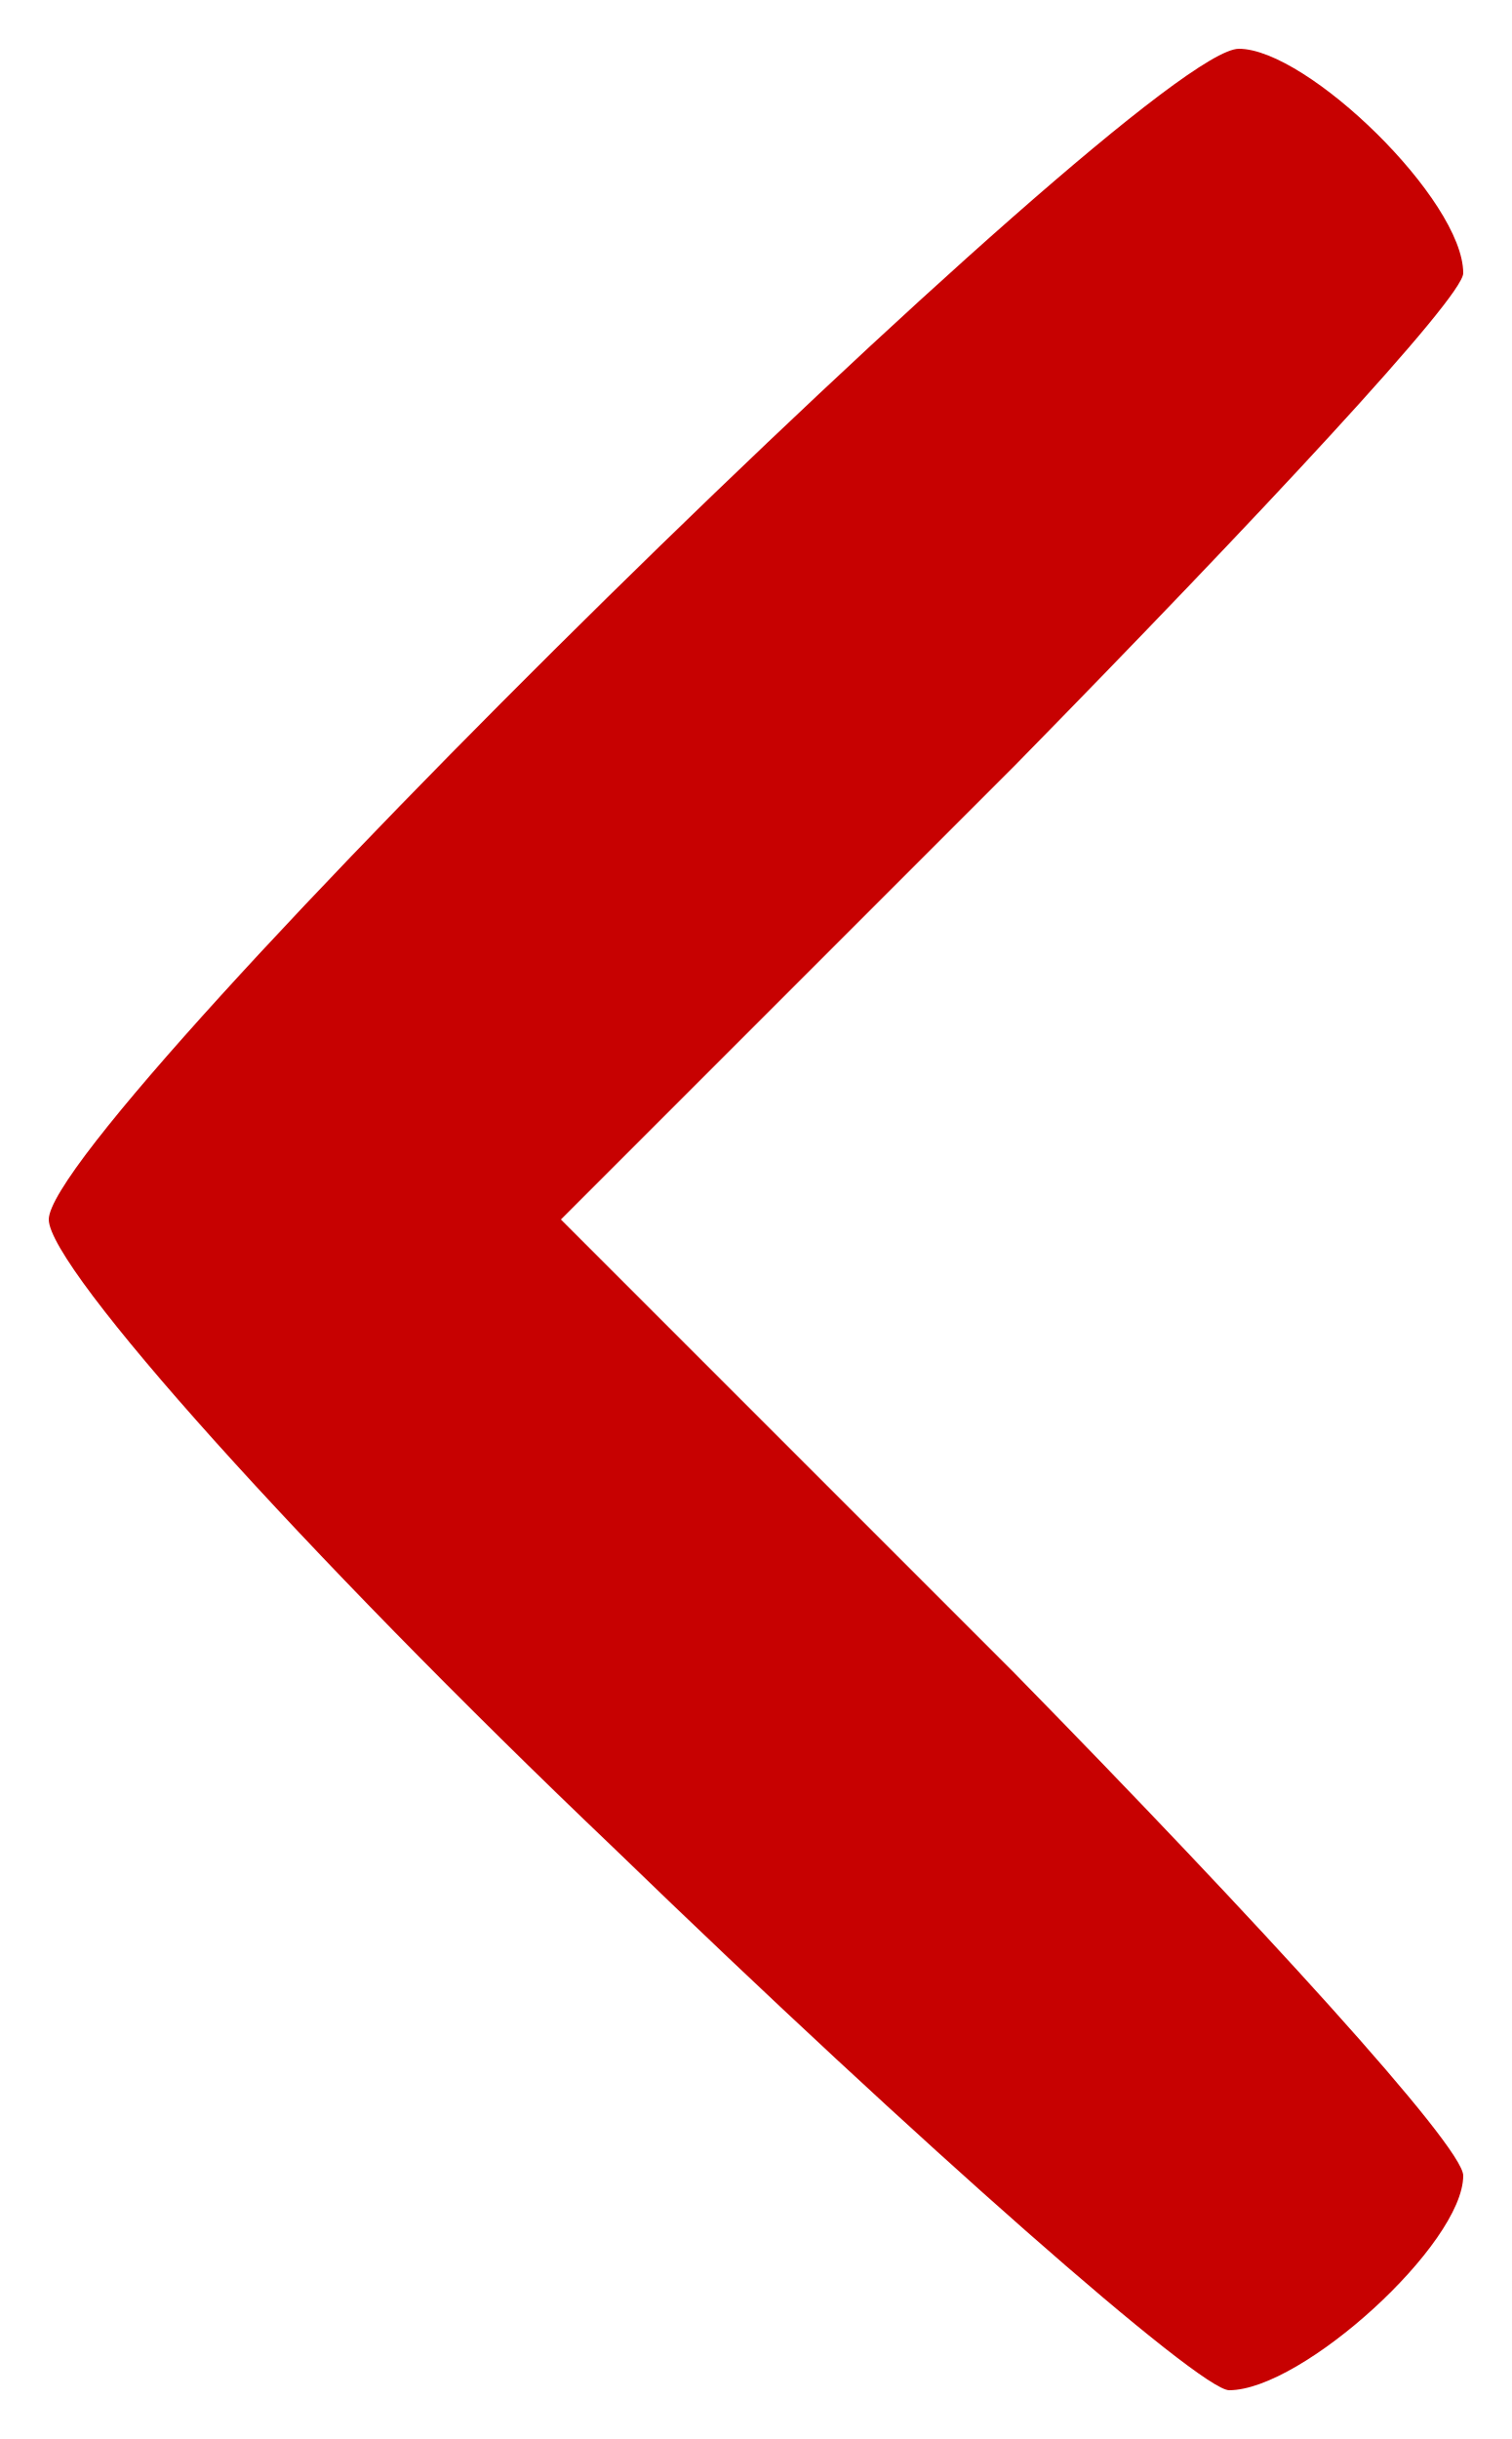
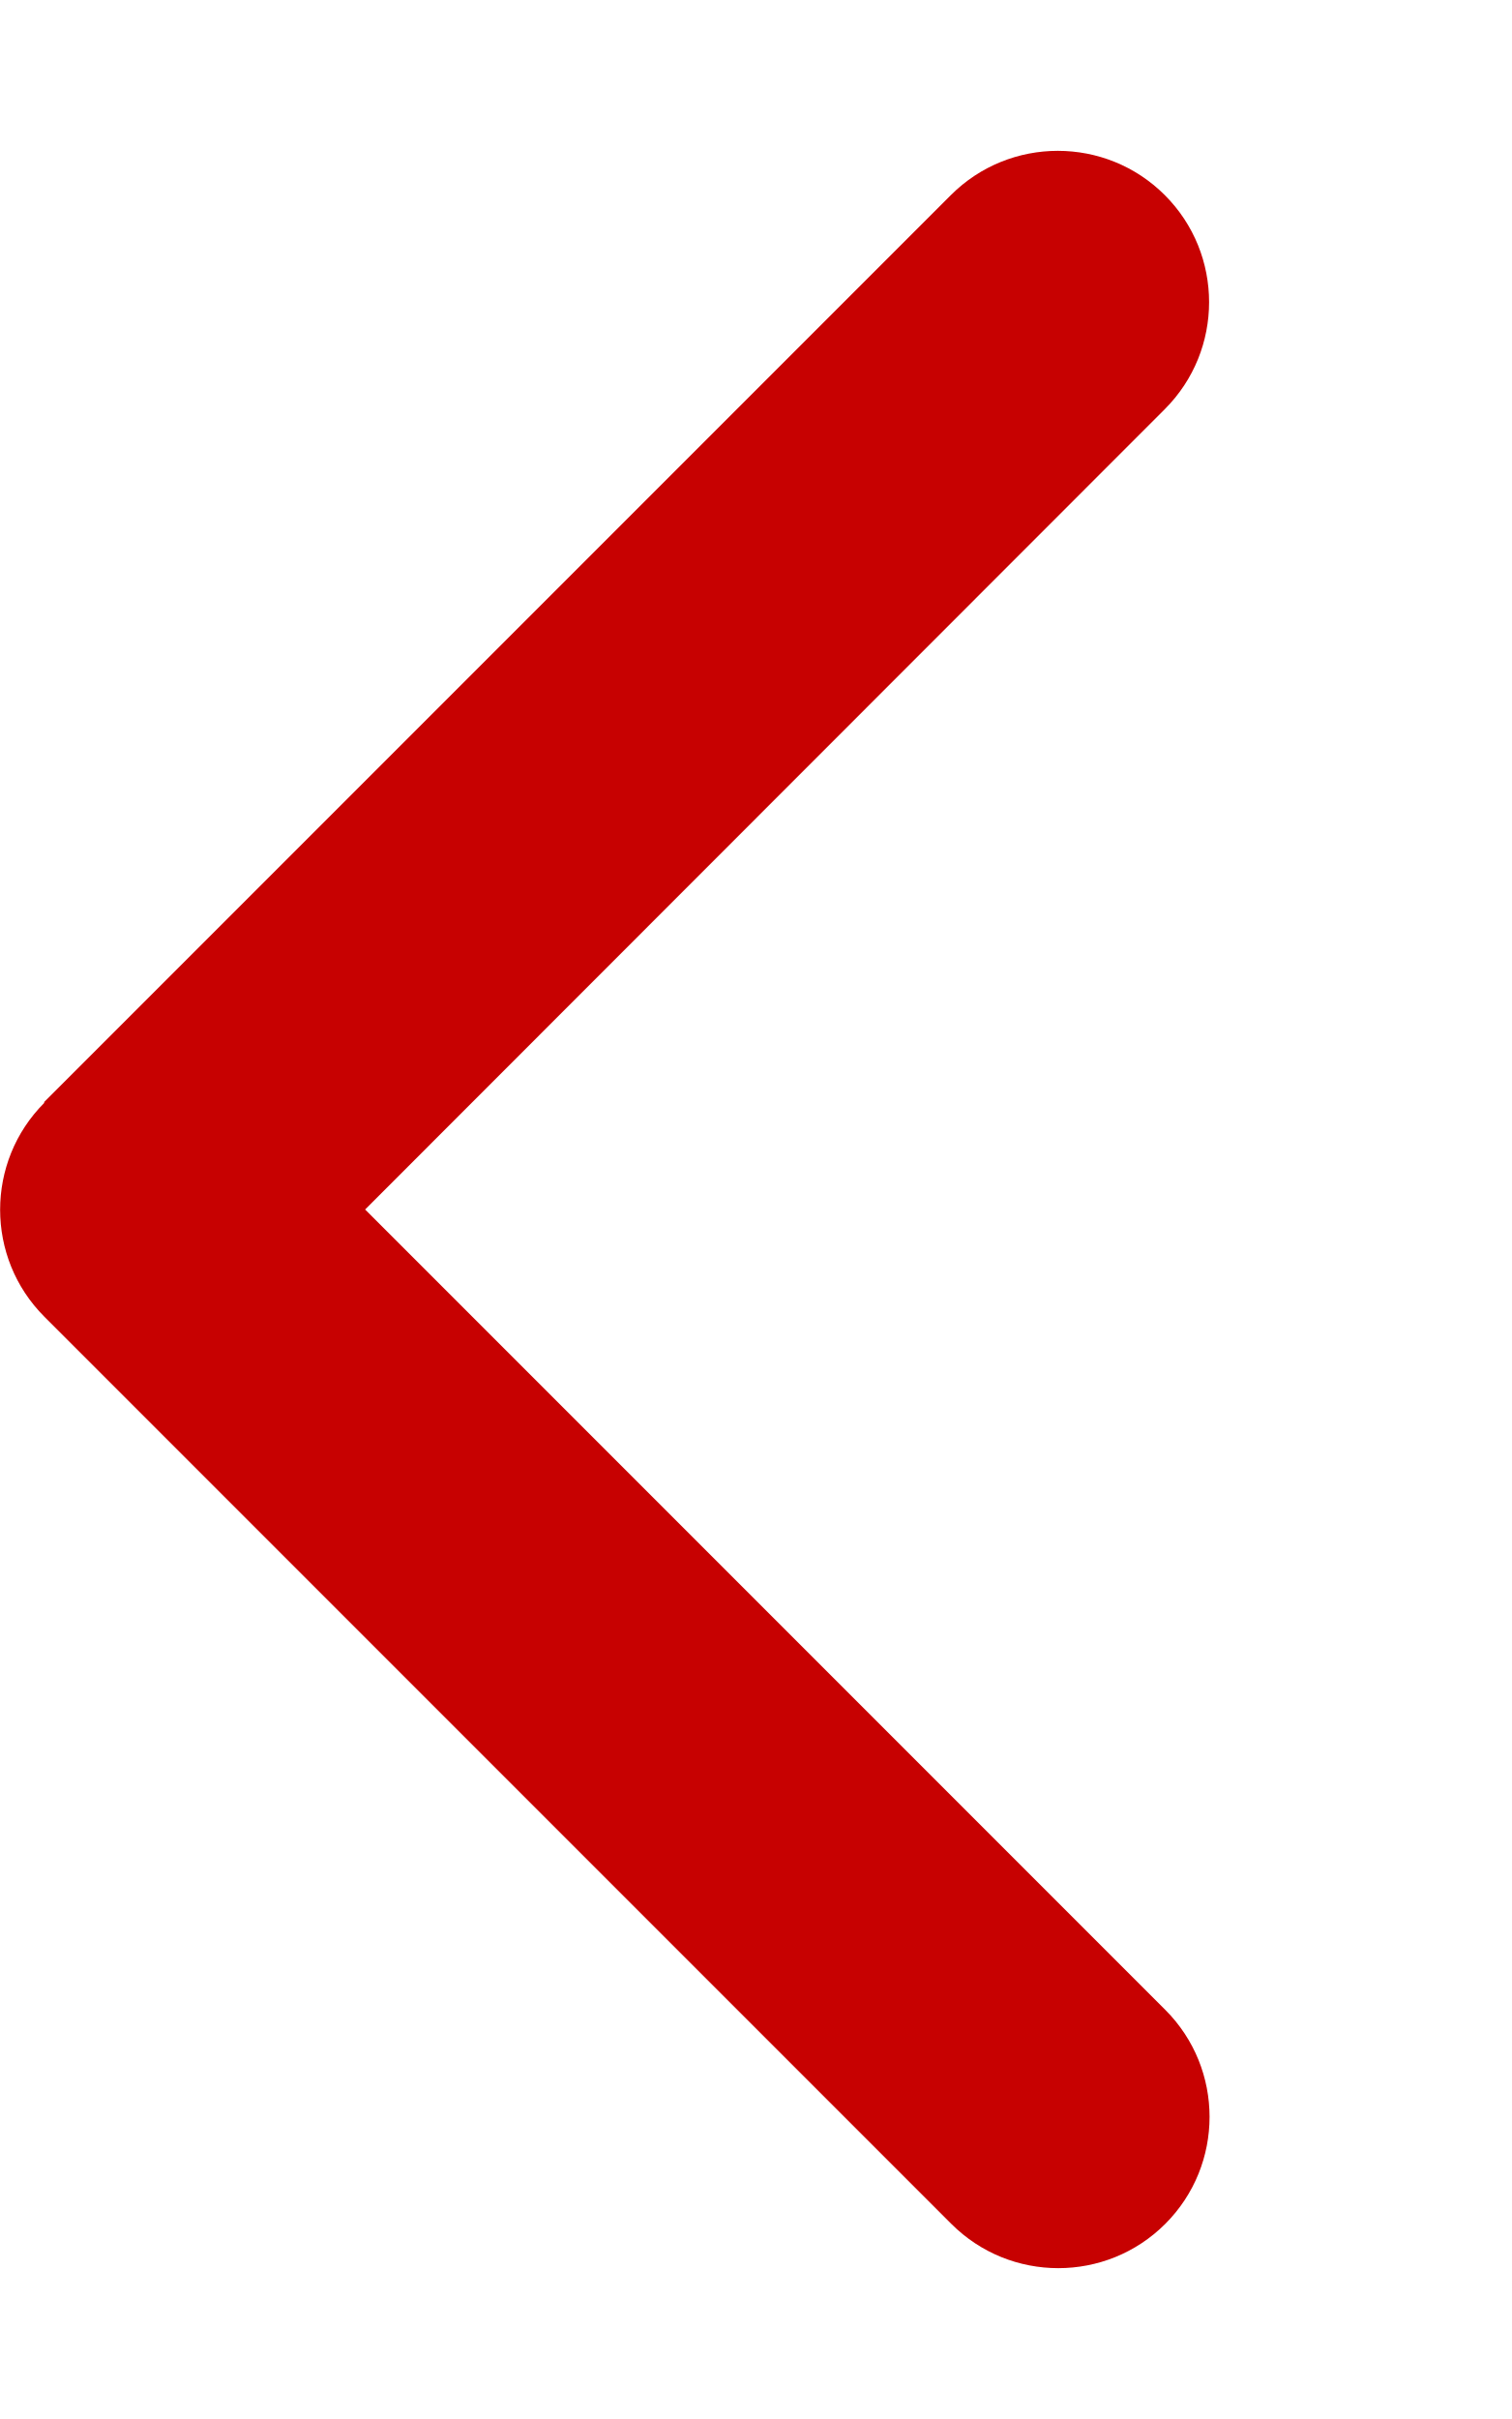
- <svg xmlns="http://www.w3.org/2000/svg" version="1.0" width="31px" height="50px" viewBox="0 0 31 50" preserveAspectRatio="xMidYMid meet">
-   <g fill="#c70101">
-     <path d="M12.6 37.9 c-6.4 -6.1 -11.6 -11.9 -11.6 -12.9 0 -2 22.4 -24 24.4 -24 1.4 0 4.6 3.1 4.6 4.6 0 0.5 -4.2 5 -9.2 10.1 l-9.3 9.3 9.3 9.3 c5 5.1 9.2 9.7 9.2 10.3 0 1.4 -3.3 4.4 -4.8 4.4 -0.6 0 -6.3 -5 -12.6 -11.1z" />
-   </g>
+ <svg xmlns="http://www.w3.org/2000/svg" viewBox="0 0 320 512">
+   <style>svg{fill:#c70101}</style>
+   <path d="M9.4 233.4c-12.5 12.5-12.5 32.8 0 45.3l192 192c12.5 12.5 32.8 12.5 45.3 0s12.5-32.8 0-45.3L77.3 256 246.6 86.6c12.5-12.5 12.5-32.8 0-45.3s-32.8-12.5-45.3 0l-192 192z" />
</svg>
